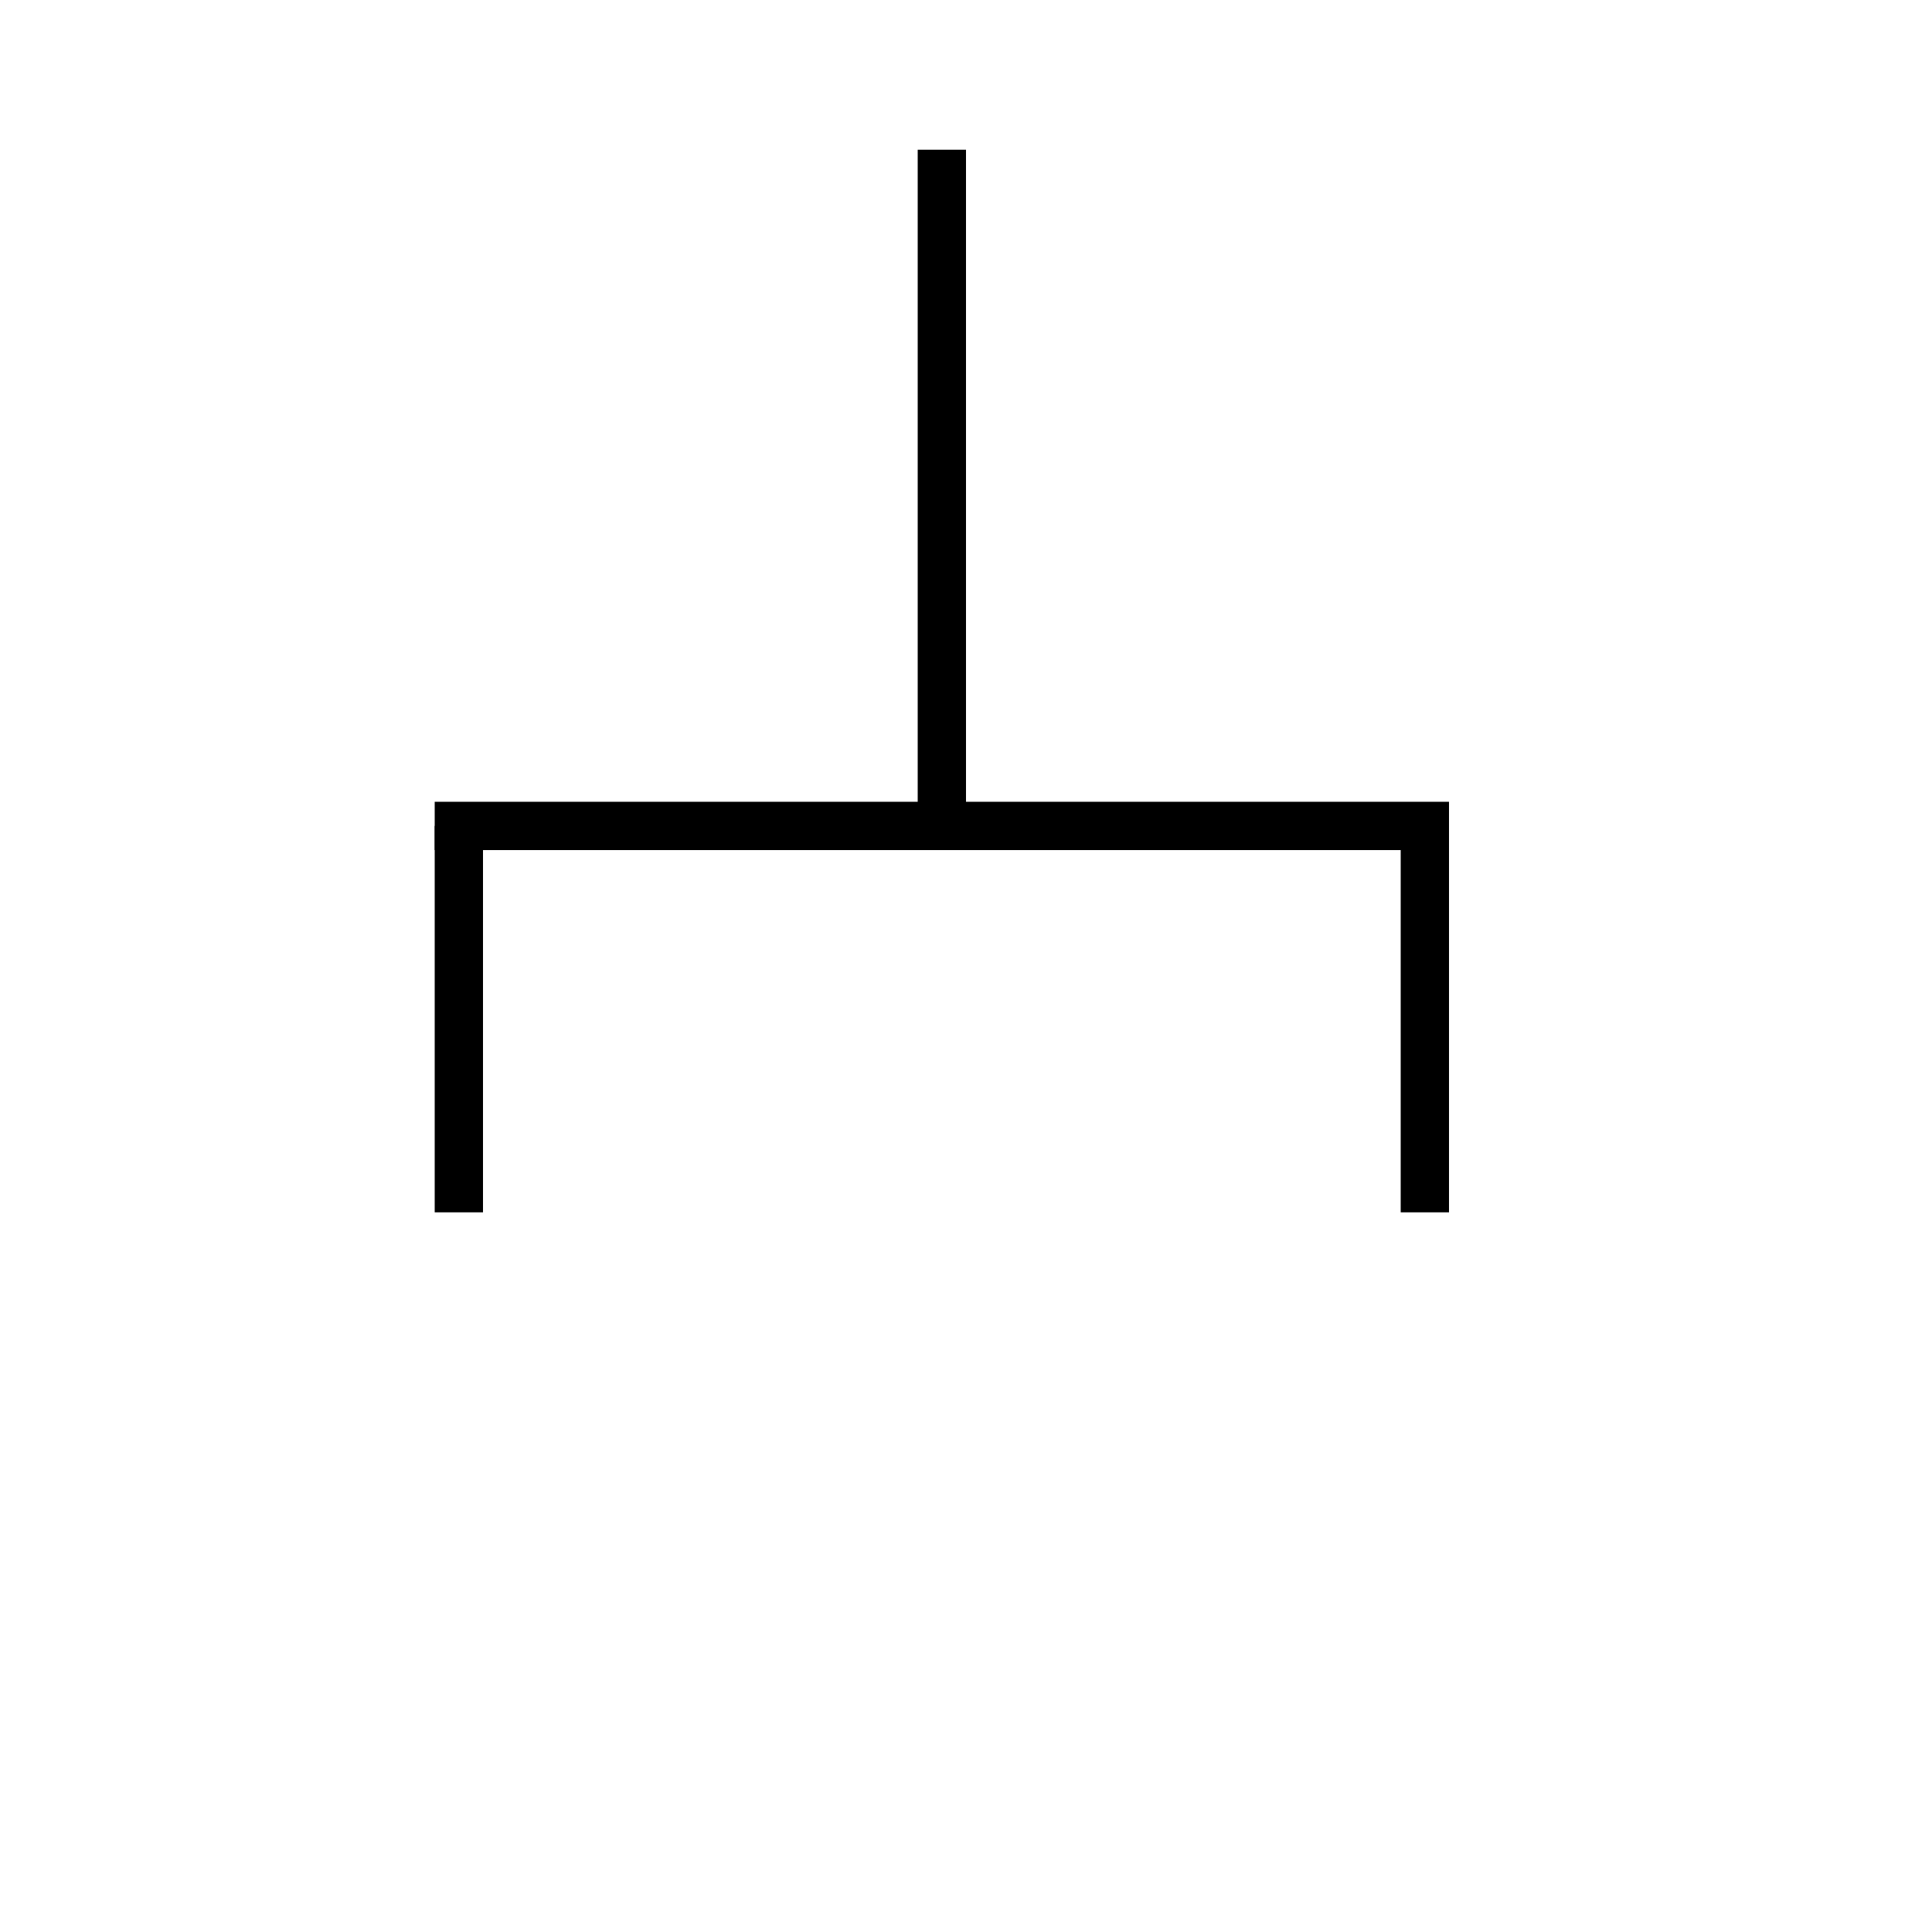
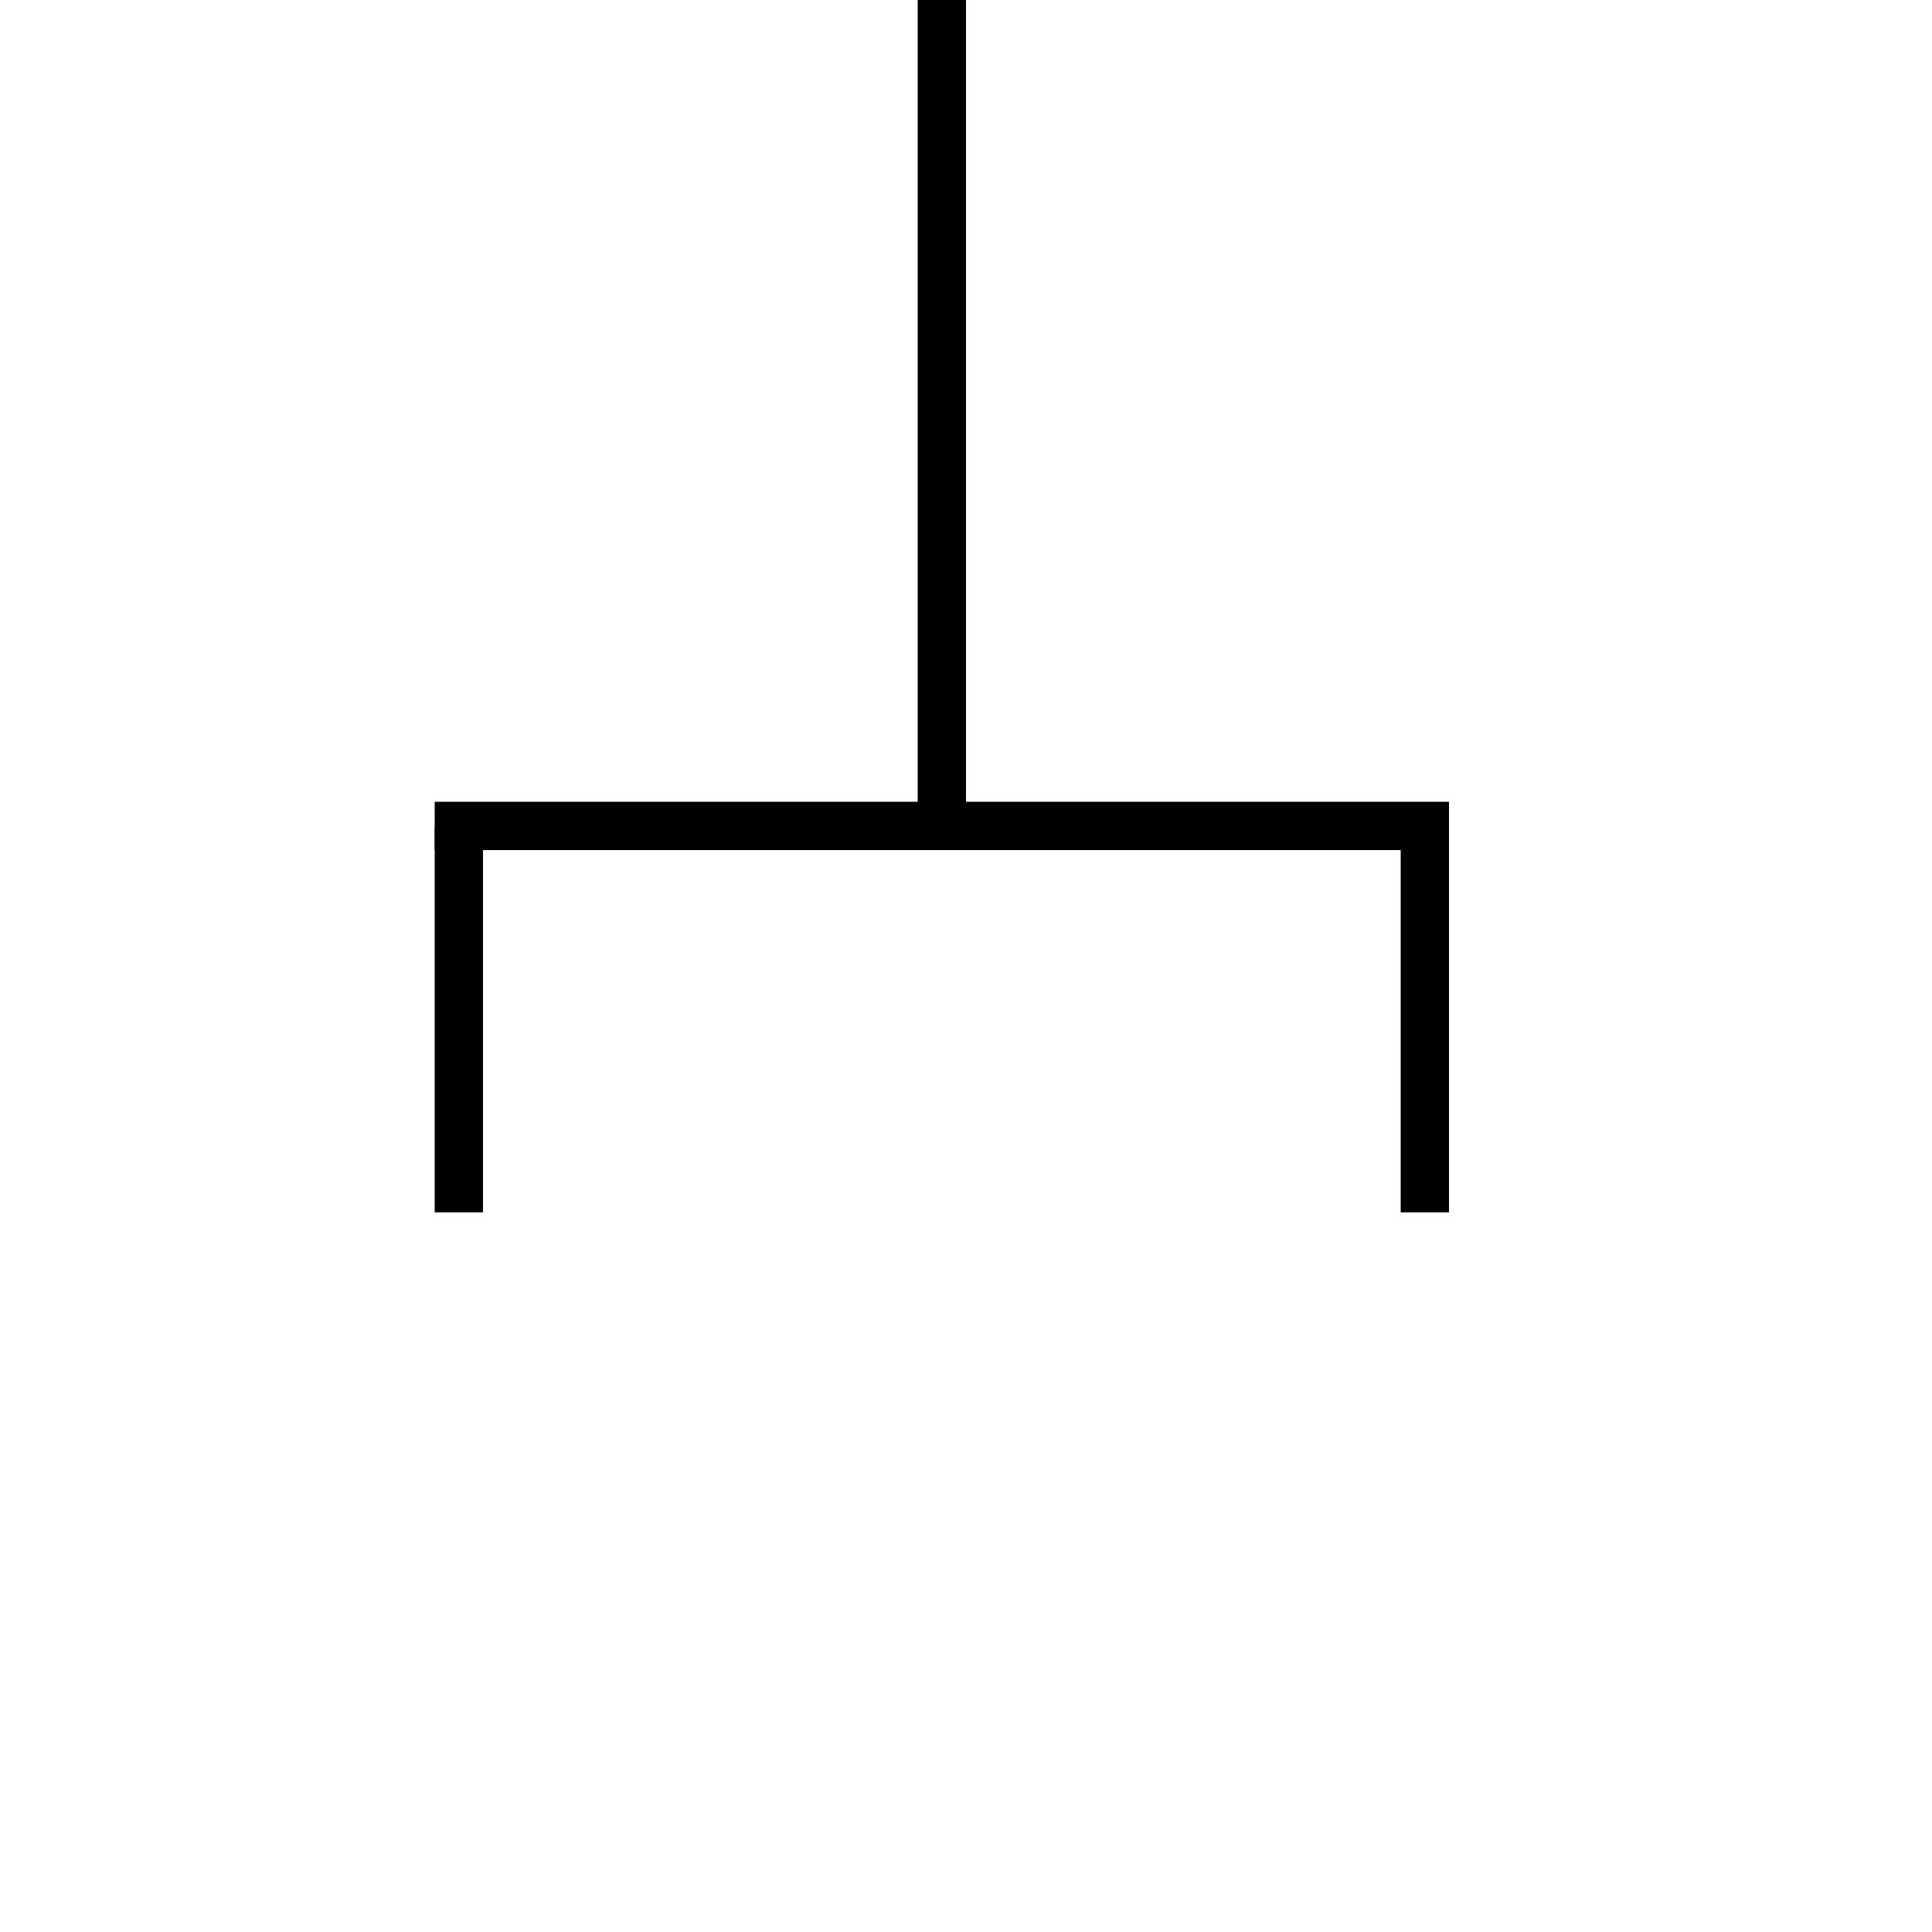
<svg xmlns="http://www.w3.org/2000/svg" version="1.1" id="Layer_1" x="0px" y="0px" viewBox="0 0 40 40" enable-background="new 0 0 40 40" xml:space="preserve">
-   <line fill="none" stroke="#000000" stroke-miterlimit="10" x1="19.5" y1="17.1" x2="19.5" y2="3.1" />
+   <line fill="none" stroke="#000000" stroke-miterlimit="10" x1="19.5" y1="17.1" x2="19.5" y2="0" />
  <line fill="none" stroke="#000000" stroke-miterlimit="10" x1="29.5" y1="17.1" x2="29.5" y2="25.1" />
  <line fill="none" stroke="#000000" stroke-miterlimit="10" x1="9.5" y1="17.1" x2="9.5" y2="25.1" />
  <line fill="none" stroke="#000000" stroke-miterlimit="10" x1="30" y1="17.1" x2="9" y2="17.1" />
</svg>
